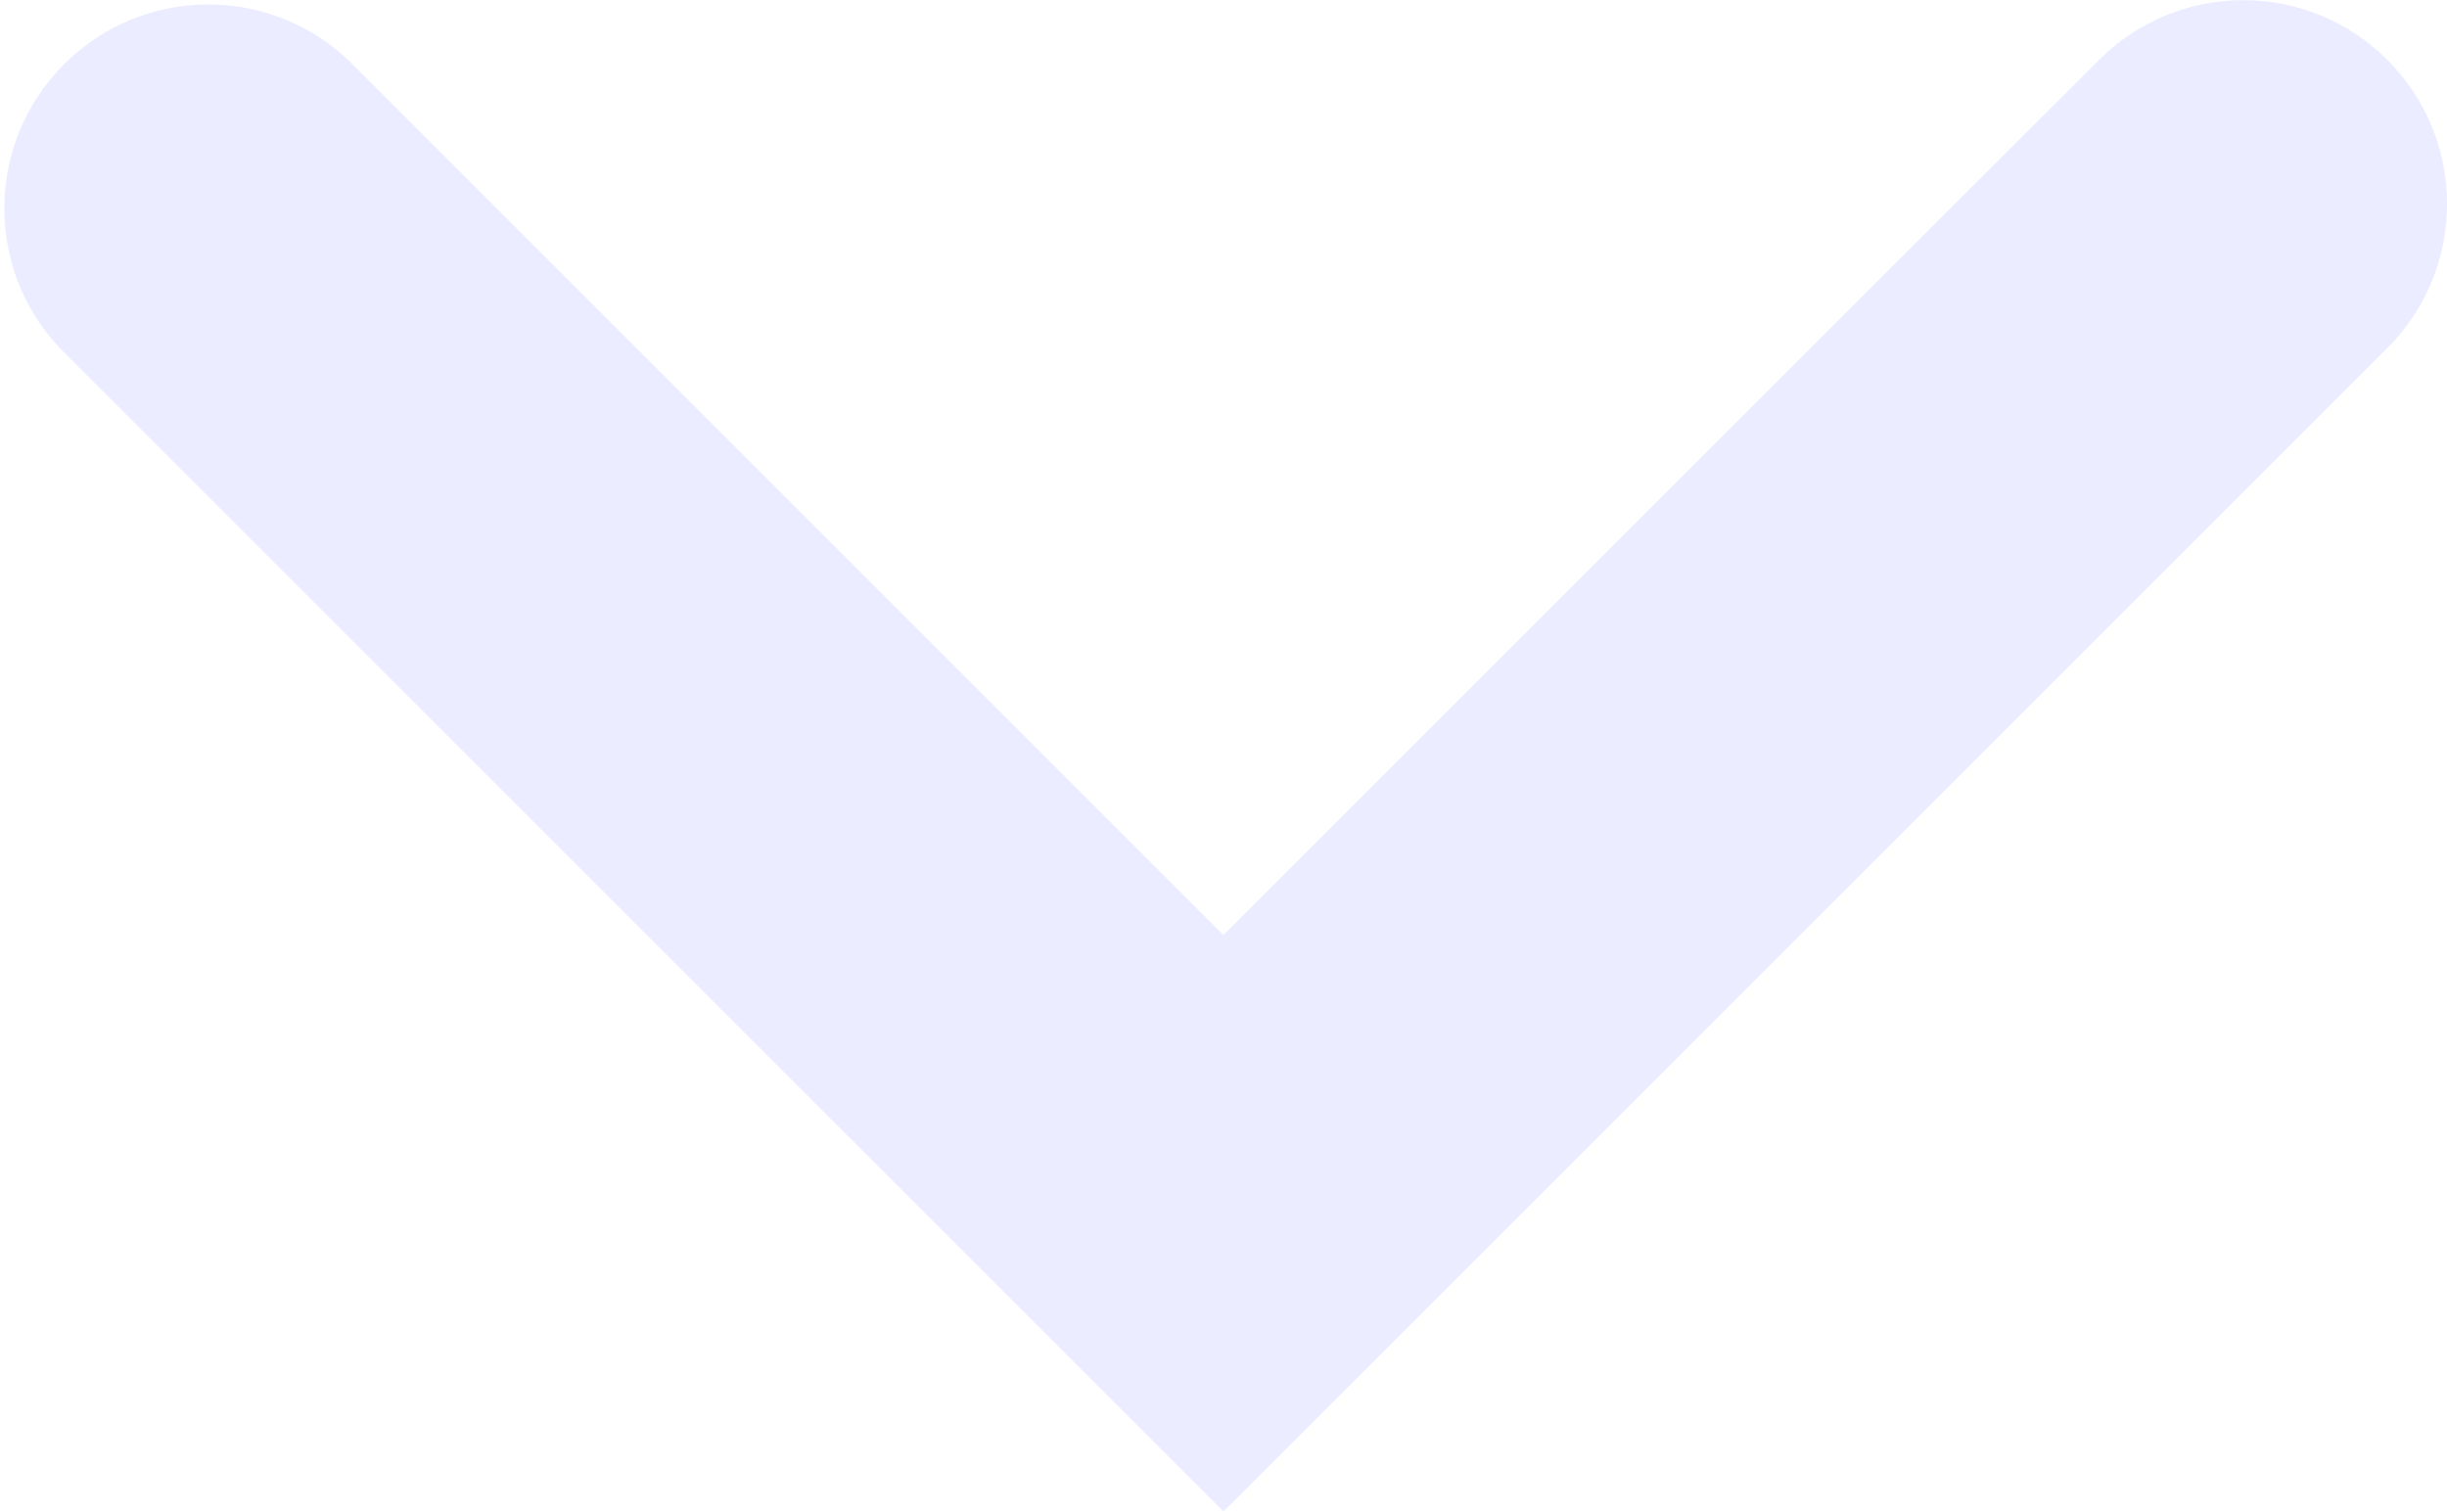
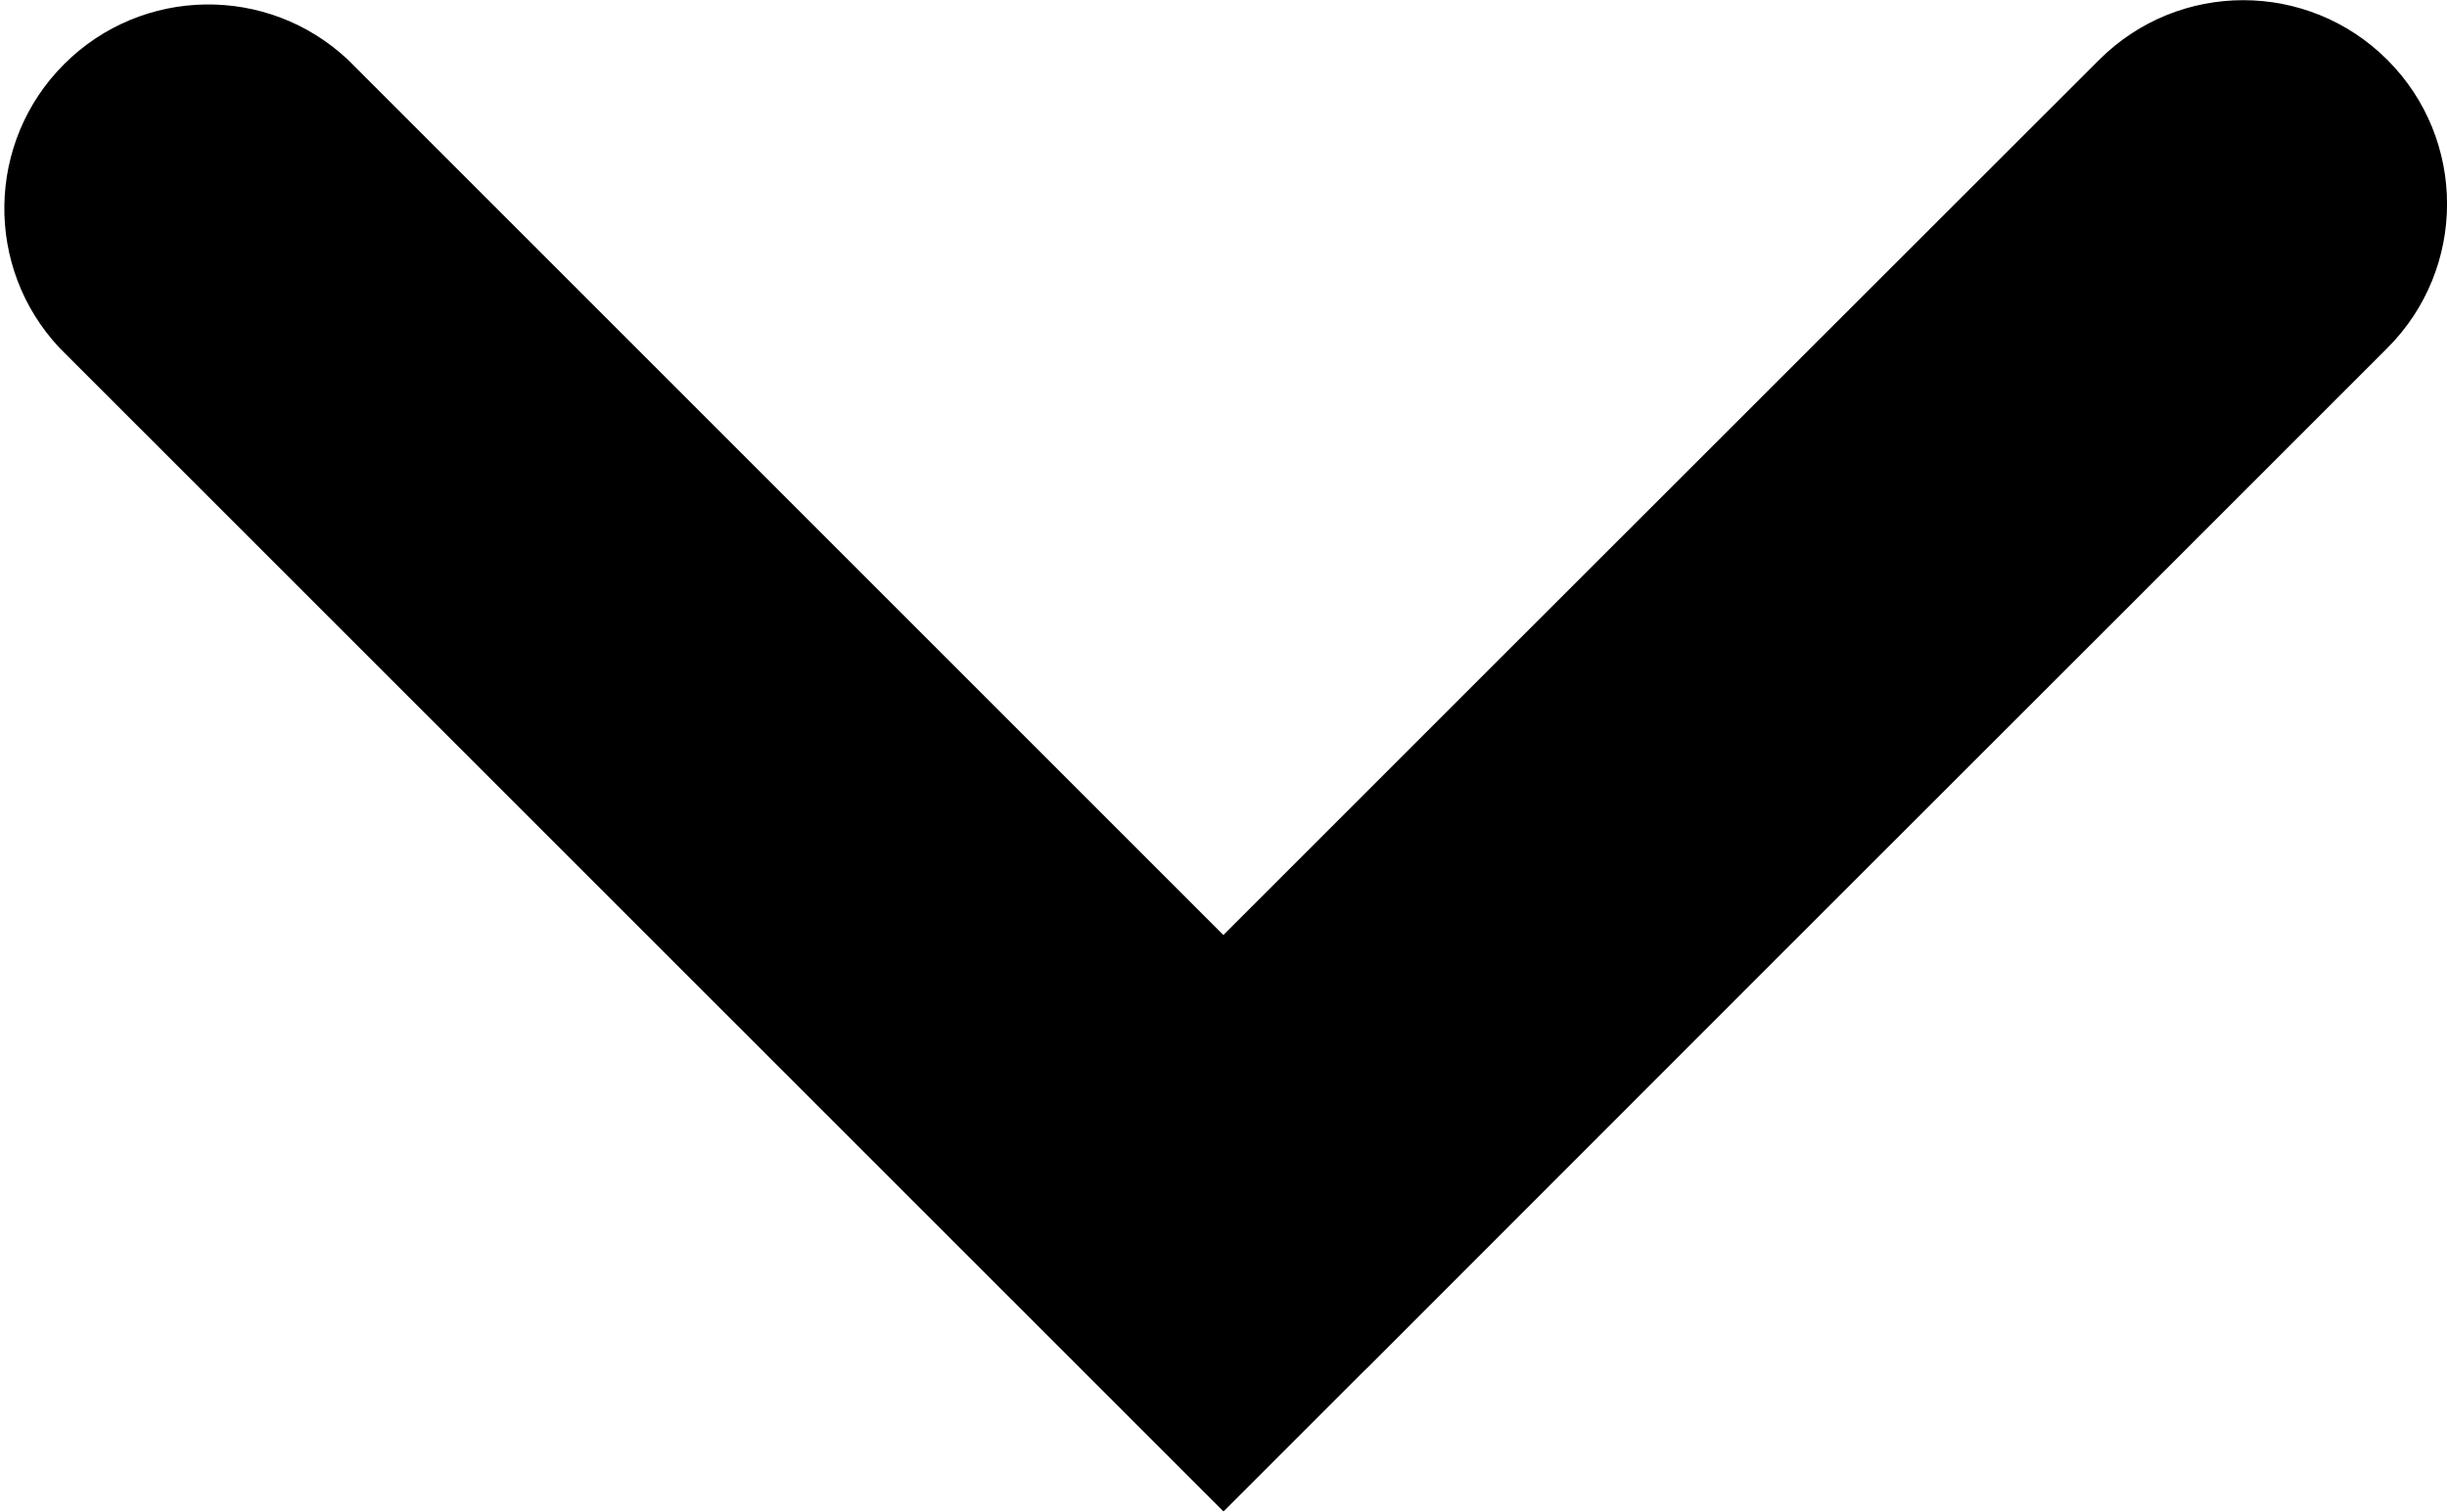
<svg xmlns="http://www.w3.org/2000/svg" width="10.545" height="6.515" viewBox="0 0 10.545 6.515">
-   <path id="down-arrow" d="M1982.272,9.514h0l-.621-.621L1977.257,4.5a.879.879,0,0,1,1.243-1.242l1.136,1.136,2.636,2.636,1.109-1.109,1.528-1.527,1.137-1.136a.878.878,0,0,1,1.242,1.242l-1.136,1.136h0l-1.528,1.527-1.729,1.73-.02.019-.6.6Z" transform="translate(-1977 -3)" fill="#ebecff" />
+   <path id="down-arrow" d="M1982.272,9.514h0l-.621-.621L1977.257,4.5a.879.879,0,0,1,1.243-1.242l1.136,1.136,2.636,2.636,1.109-1.109,1.528-1.527,1.137-1.136a.878.878,0,0,1,1.242,1.242l-1.136,1.136h0l-1.528,1.527-1.729,1.73-.02.019-.6.6Z" transform="translate(-1977 -3)" fill="currentColor" />
</svg>
